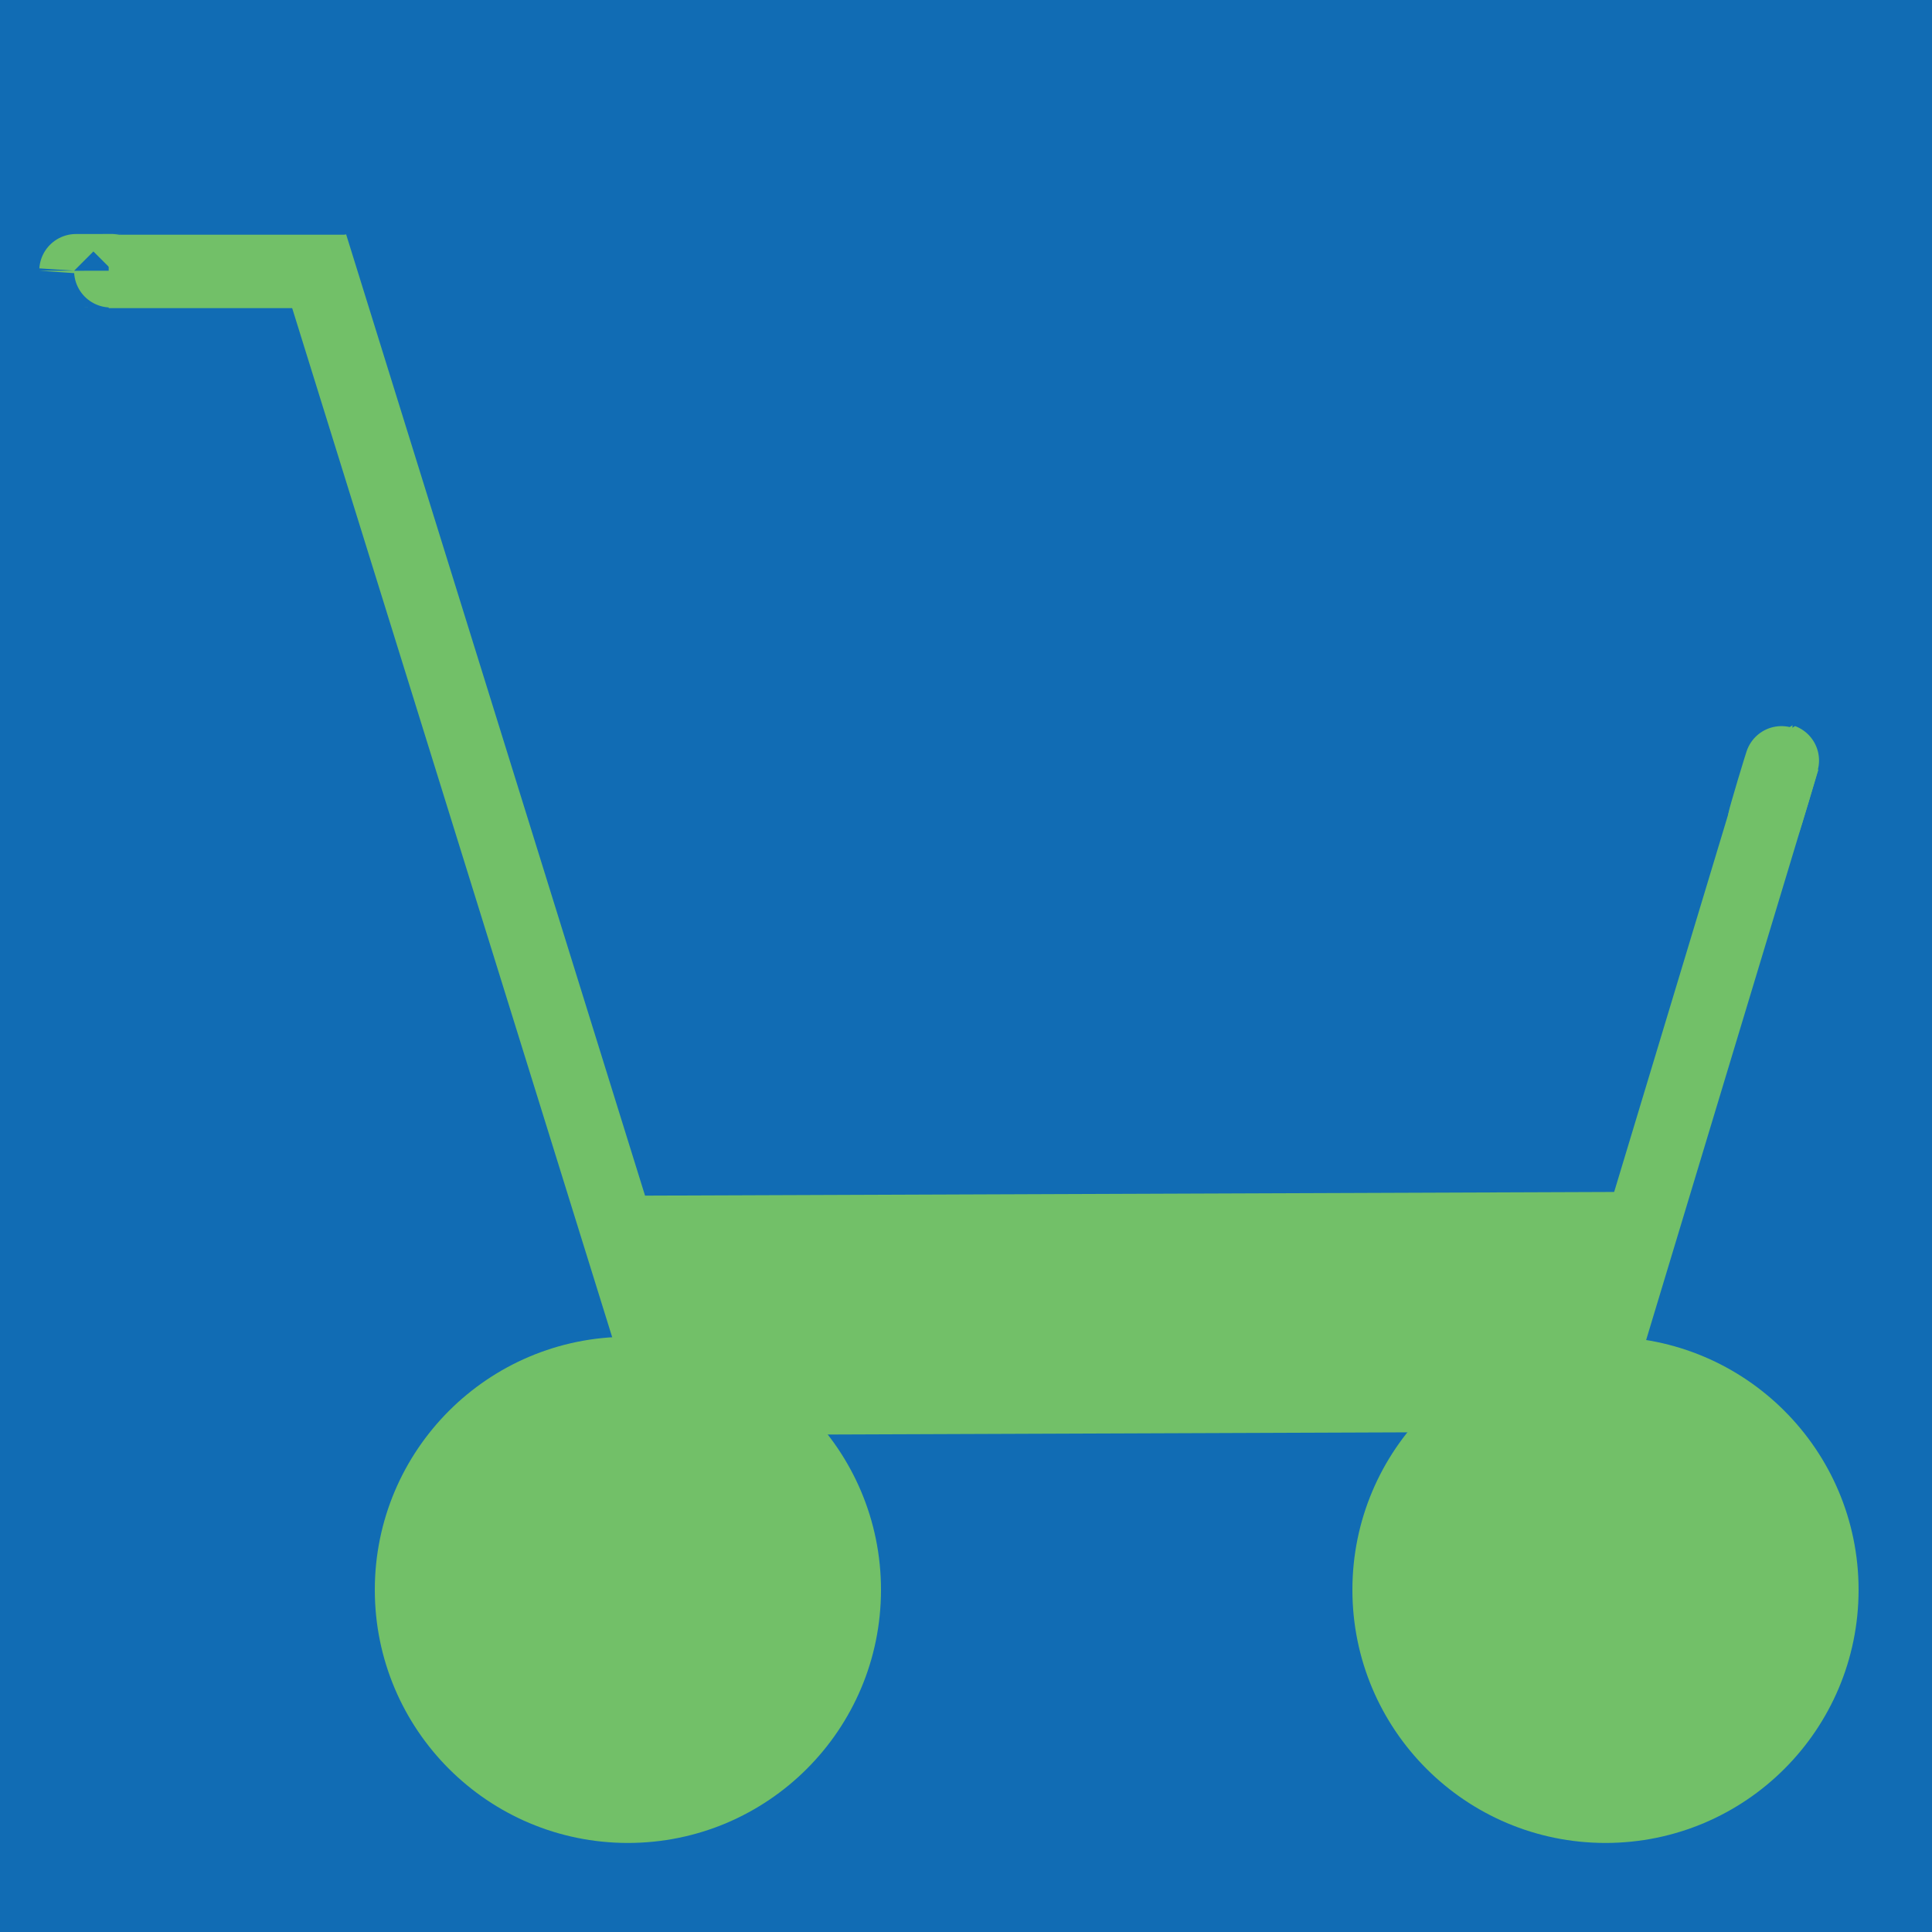
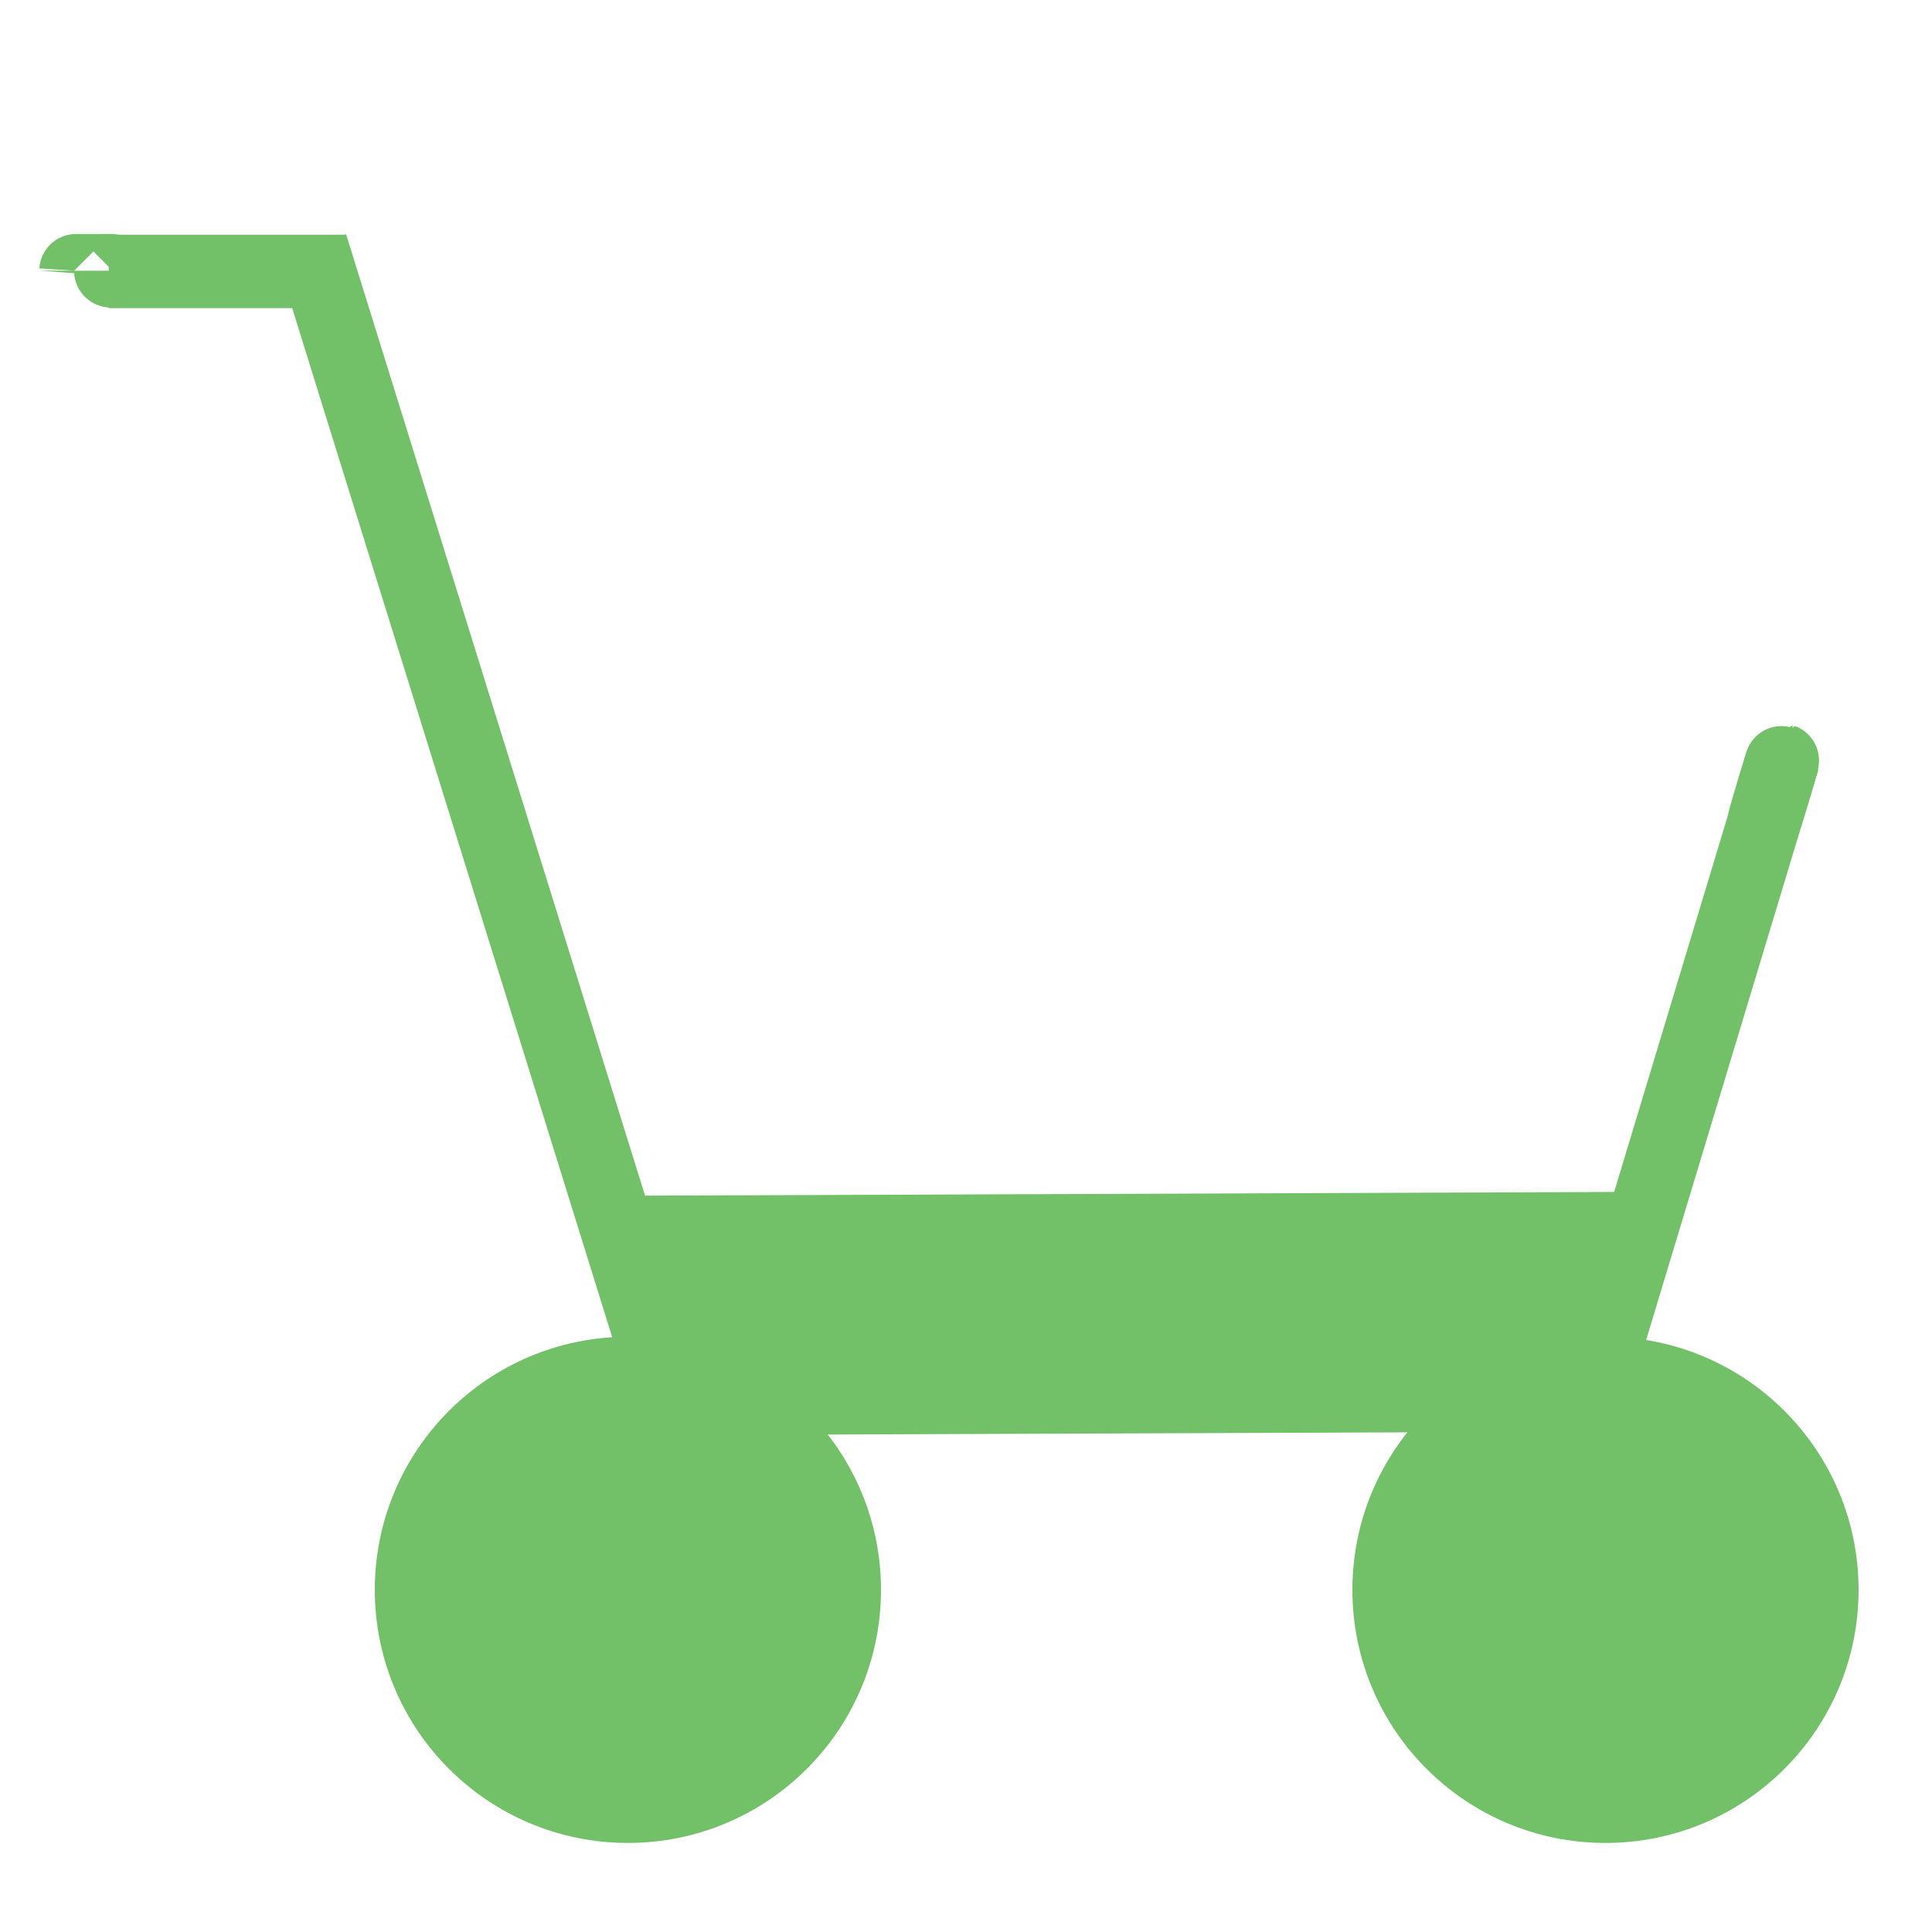
<svg xmlns="http://www.w3.org/2000/svg" width="500" height="500">
  <g>
-     <rect fill="#116cb4" id="canvas_background" height="502" width="502" y="-1" x="-1" />
+     <rect fill="none" id="canvas_background" height="502" width="502" y="-1" x="-1" />
    <g display="none" id="canvasGrid">
   
  </g>
  </g>
  <g>
    <line stroke="#72C068" stroke-linecap="null" stroke-linejoin="null" id="svg_1" y2="70.243" x2="89.205" y1="70.243" x1="28.132" fill-opacity="null" stroke-opacity="null" stroke-width="19" fill="none" />
    <line stroke-linecap="null" stroke-linejoin="null" id="svg_2" y2="346.453" x2="168.5" y1="63.453" x1="80.5" fill-opacity="null" stroke-opacity="null" stroke-width="19" stroke="#72C068" fill="none" />
    <line stroke-linecap="null" stroke-linejoin="null" id="svg_4" y2="339.453" x2="424.5" y1="340.453" x1="160.5" fill-opacity="null" stroke-opacity="null" stroke-width="62" stroke="#72C068" fill="none" />
    <line stroke-linecap="null" stroke-linejoin="null" id="svg_5" y2="196.453" x2="461.5" y1="345.453" x1="416.5" fill-opacity="null" stroke-opacity="null" stroke-width="19" stroke="#72C068" fill="none" />
    <ellipse ry="56" rx="56" id="svg_6" cy="411.453" cx="162.5" fill-opacity="null" stroke-opacity="null" stroke-width="19" stroke="#72C068" fill="#72C068" />
    <ellipse ry="56" rx="56" id="svg_7" cy="411.453" cx="415.5" fill-opacity="null" stroke-opacity="null" stroke-width="19" stroke="#72C068" fill="#72C068" />
    <ellipse stroke="#72C068" transform="rotate(106.6259 458.9441,204.5899) " ry="0.103" rx="8.109" id="svg_10" cy="204.59" cx="458.944" fill-opacity="null" stroke-opacity="null" stroke-width="19" fill="none" />
    <ellipse stroke="#72C068" ry="0.014" rx="9.009" id="svg_11" cy="70.063" cx="28.671" fill-opacity="null" stroke-opacity="null" stroke-width="19" fill="none" />
  </g>
</svg>
